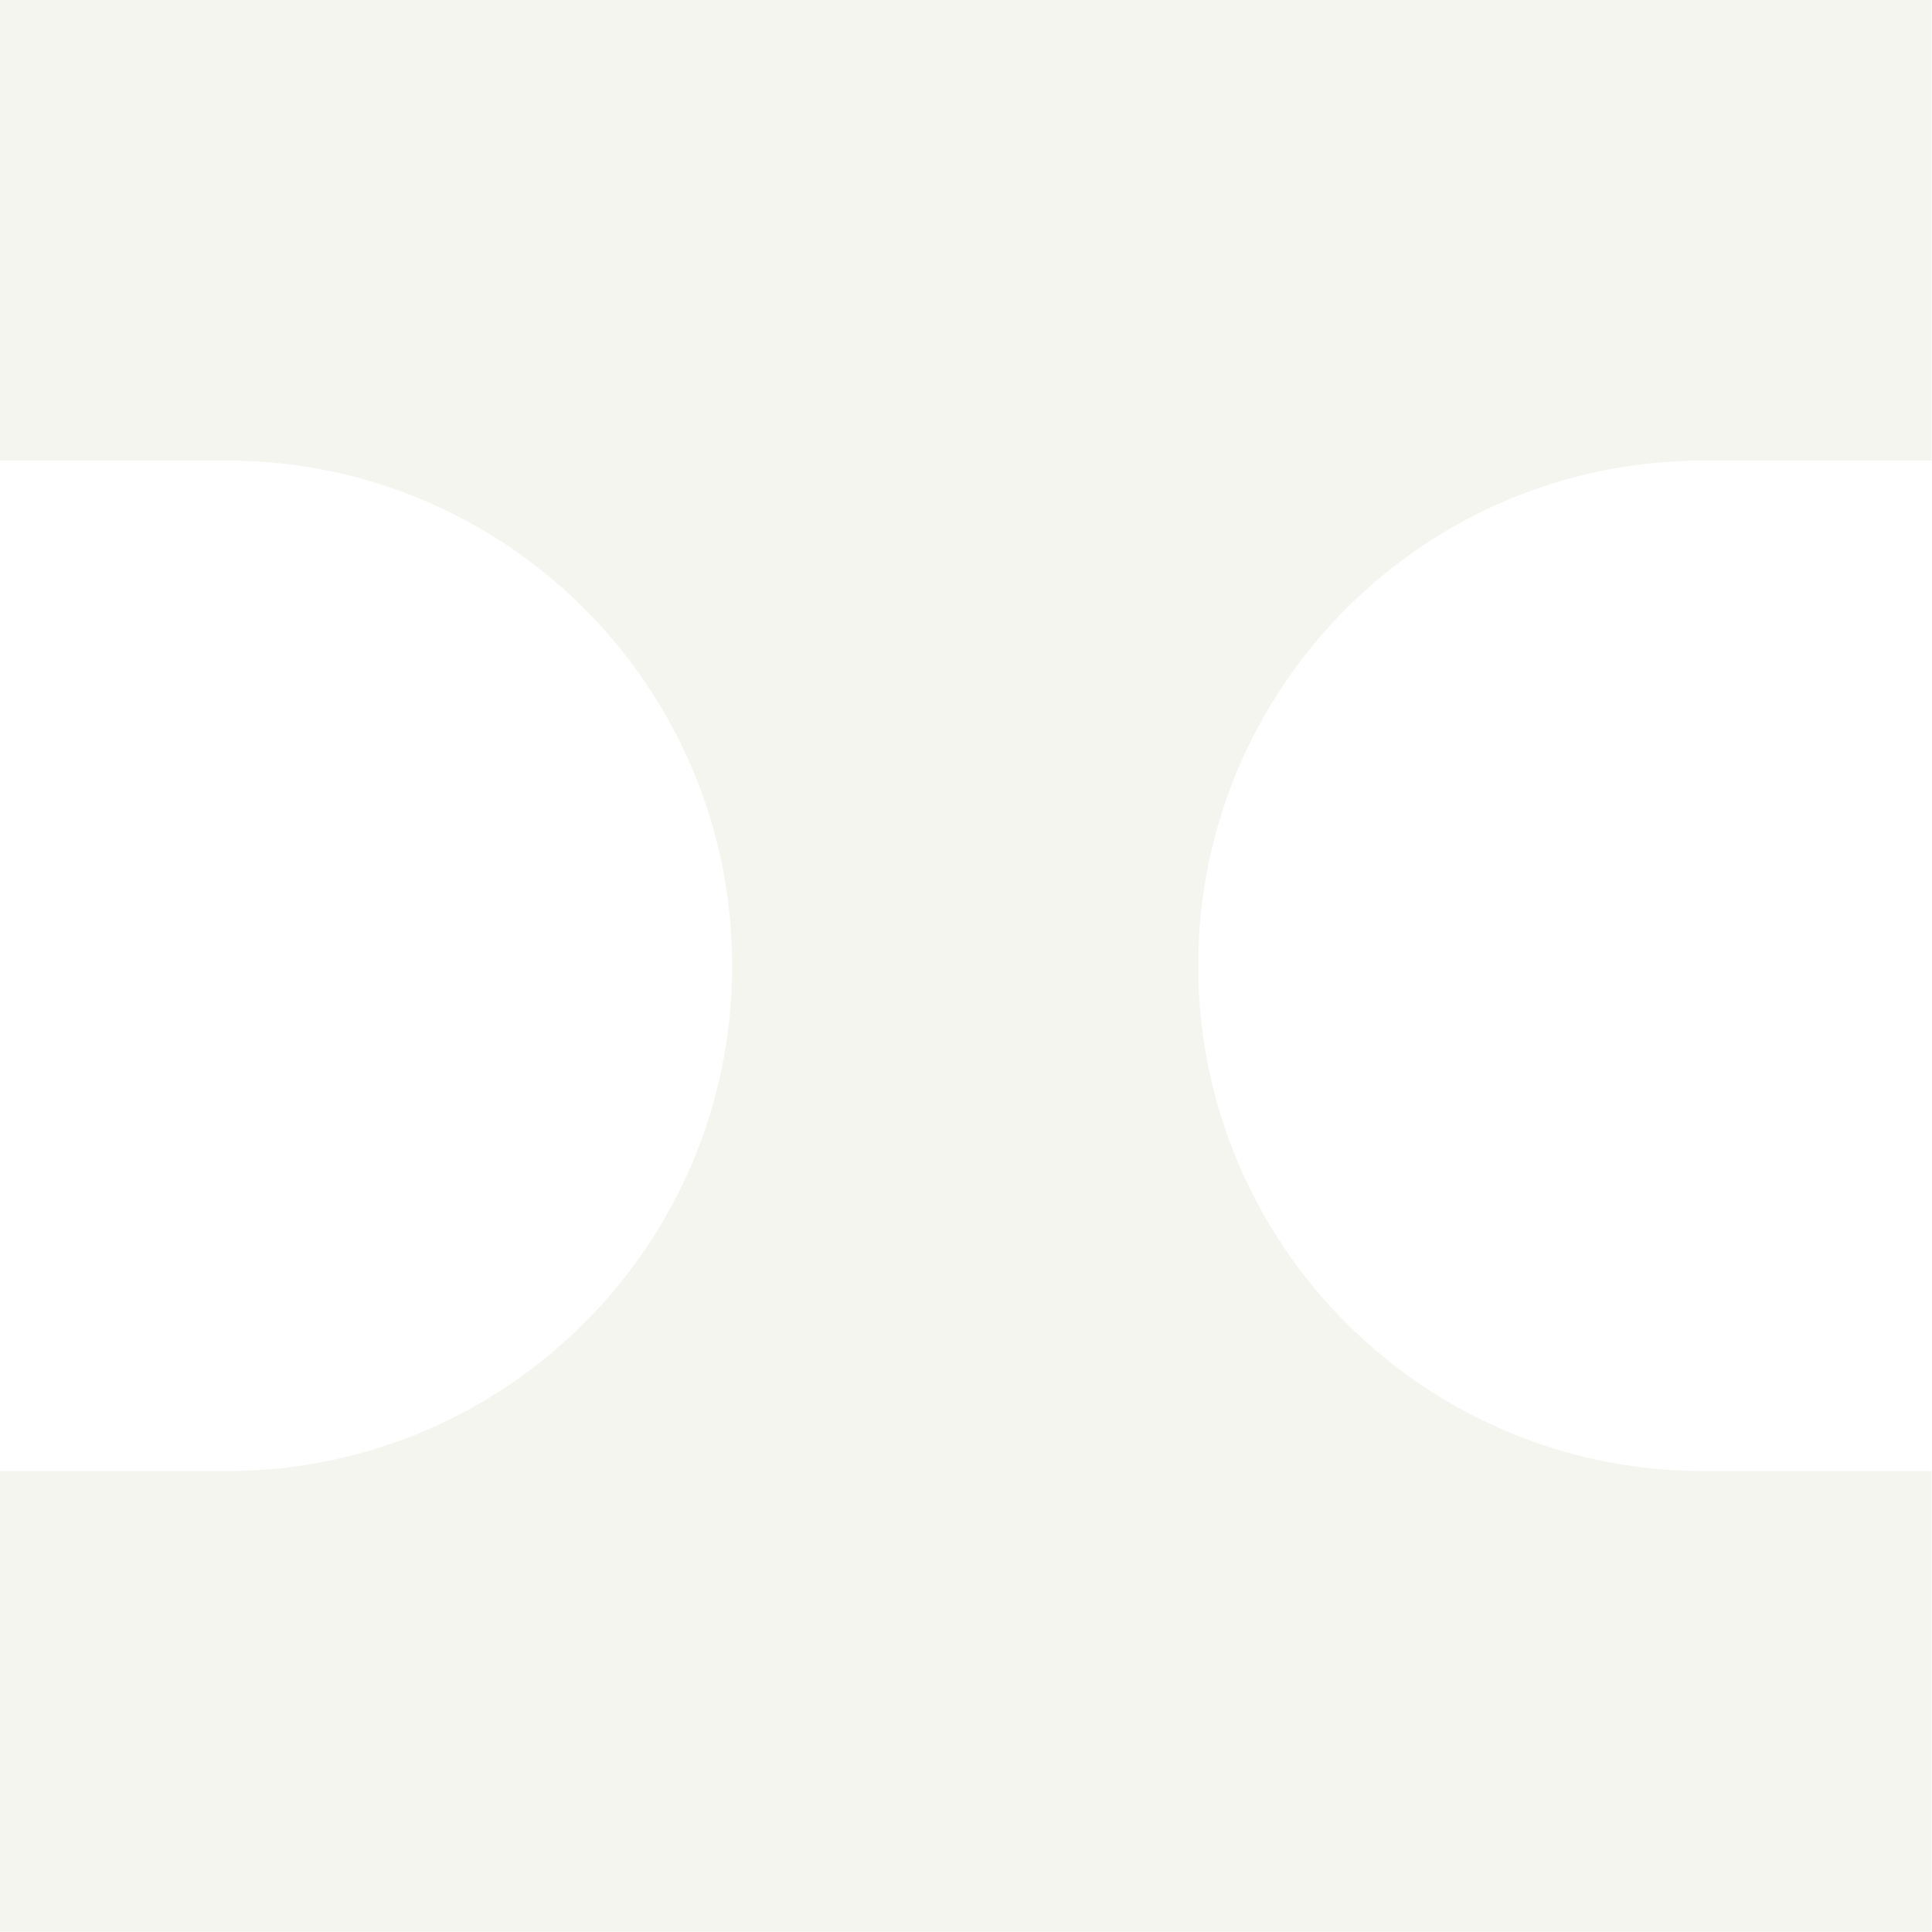
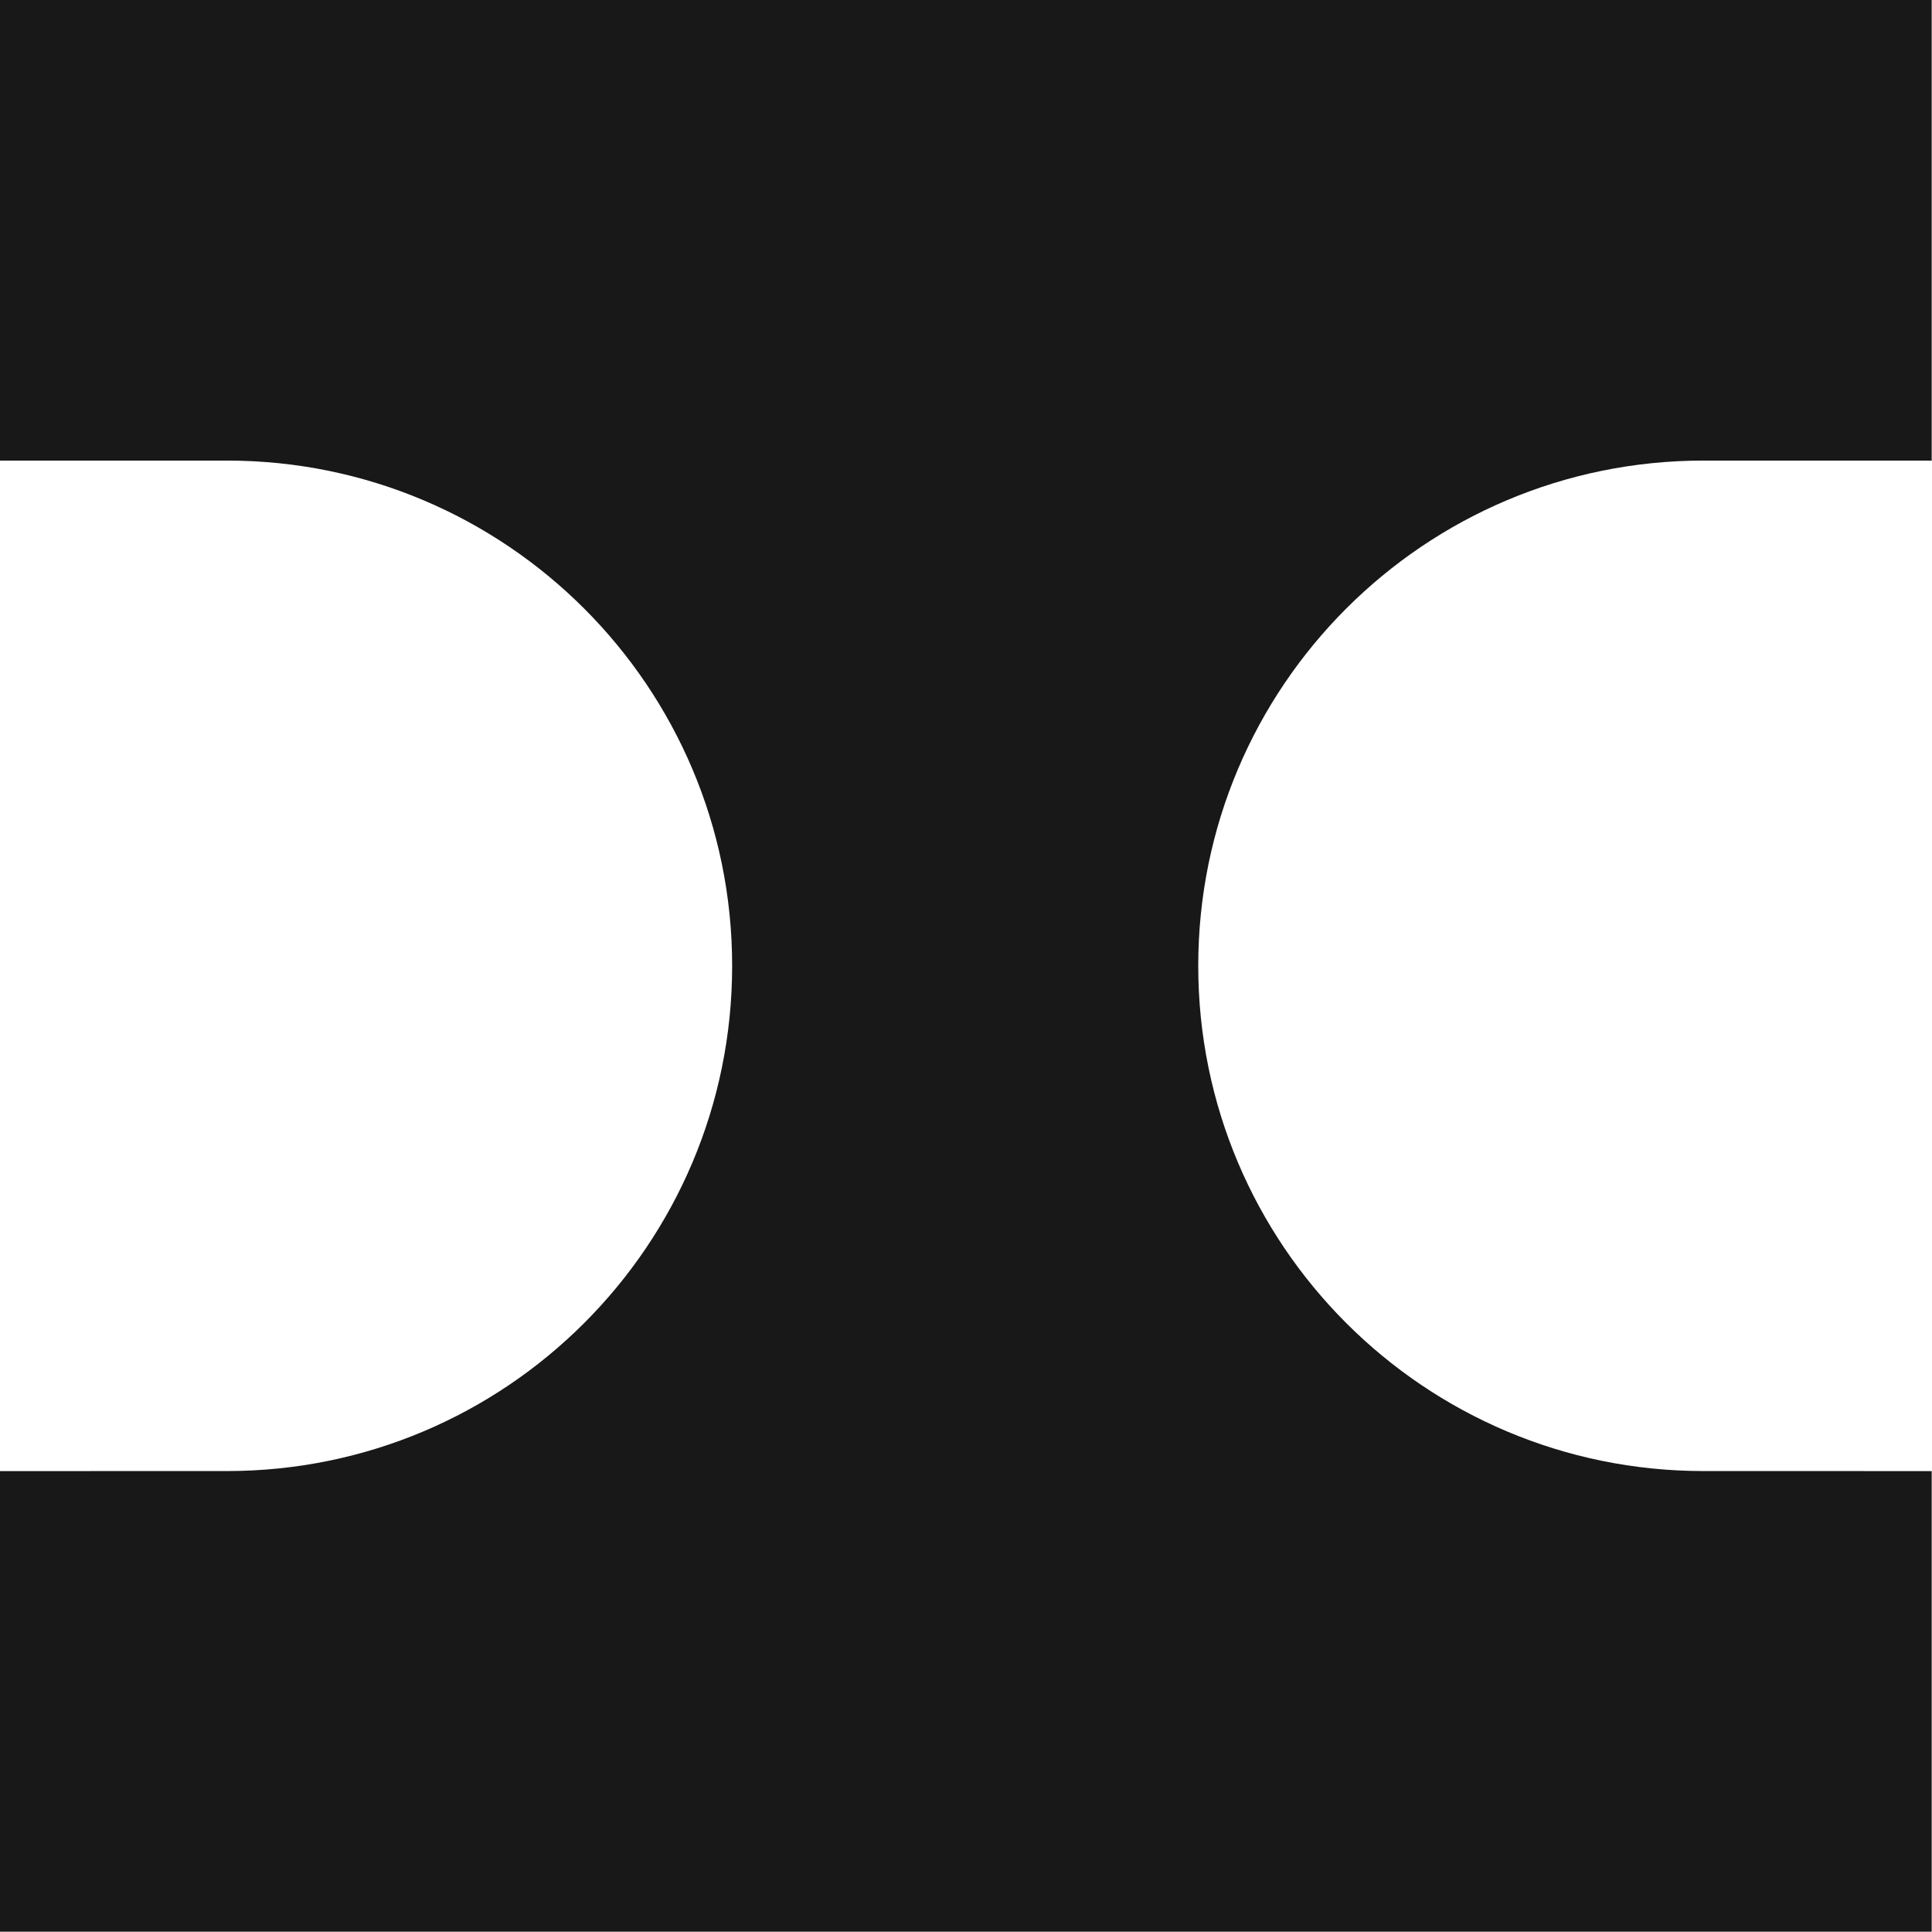
<svg xmlns="http://www.w3.org/2000/svg" width="427" height="427" viewBox="0 0 427 427" fill="none">
-   <path d="M426.932 101.822H426.633V101.793H376.495C314.824 101.793 264.829 151.788 264.829 213.459C264.829 275.13 314.824 325.125 376.495 325.125H412.018V325.138H426.932V426.932H0V325.138H19.962V325.125H50.149C111.821 325.125 161.815 275.13 161.815 213.459C161.815 151.788 111.821 101.793 50.149 101.793H0.012V101.822H0V0H426.932V101.822Z" fill="#F5F5F0" />
+   <path d="M426.932 101.822H426.633V101.793H376.495C314.824 101.793 264.829 151.788 264.829 213.459C264.829 275.13 314.824 325.125 376.495 325.125H412.018V325.138H426.932V426.932H0V325.138H19.962V325.125H50.149C111.821 325.125 161.815 275.13 161.815 213.459C161.815 151.788 111.821 101.793 50.149 101.793H0.012V101.822H0V0H426.932V101.822Z" fill="#181818" />
</svg>
